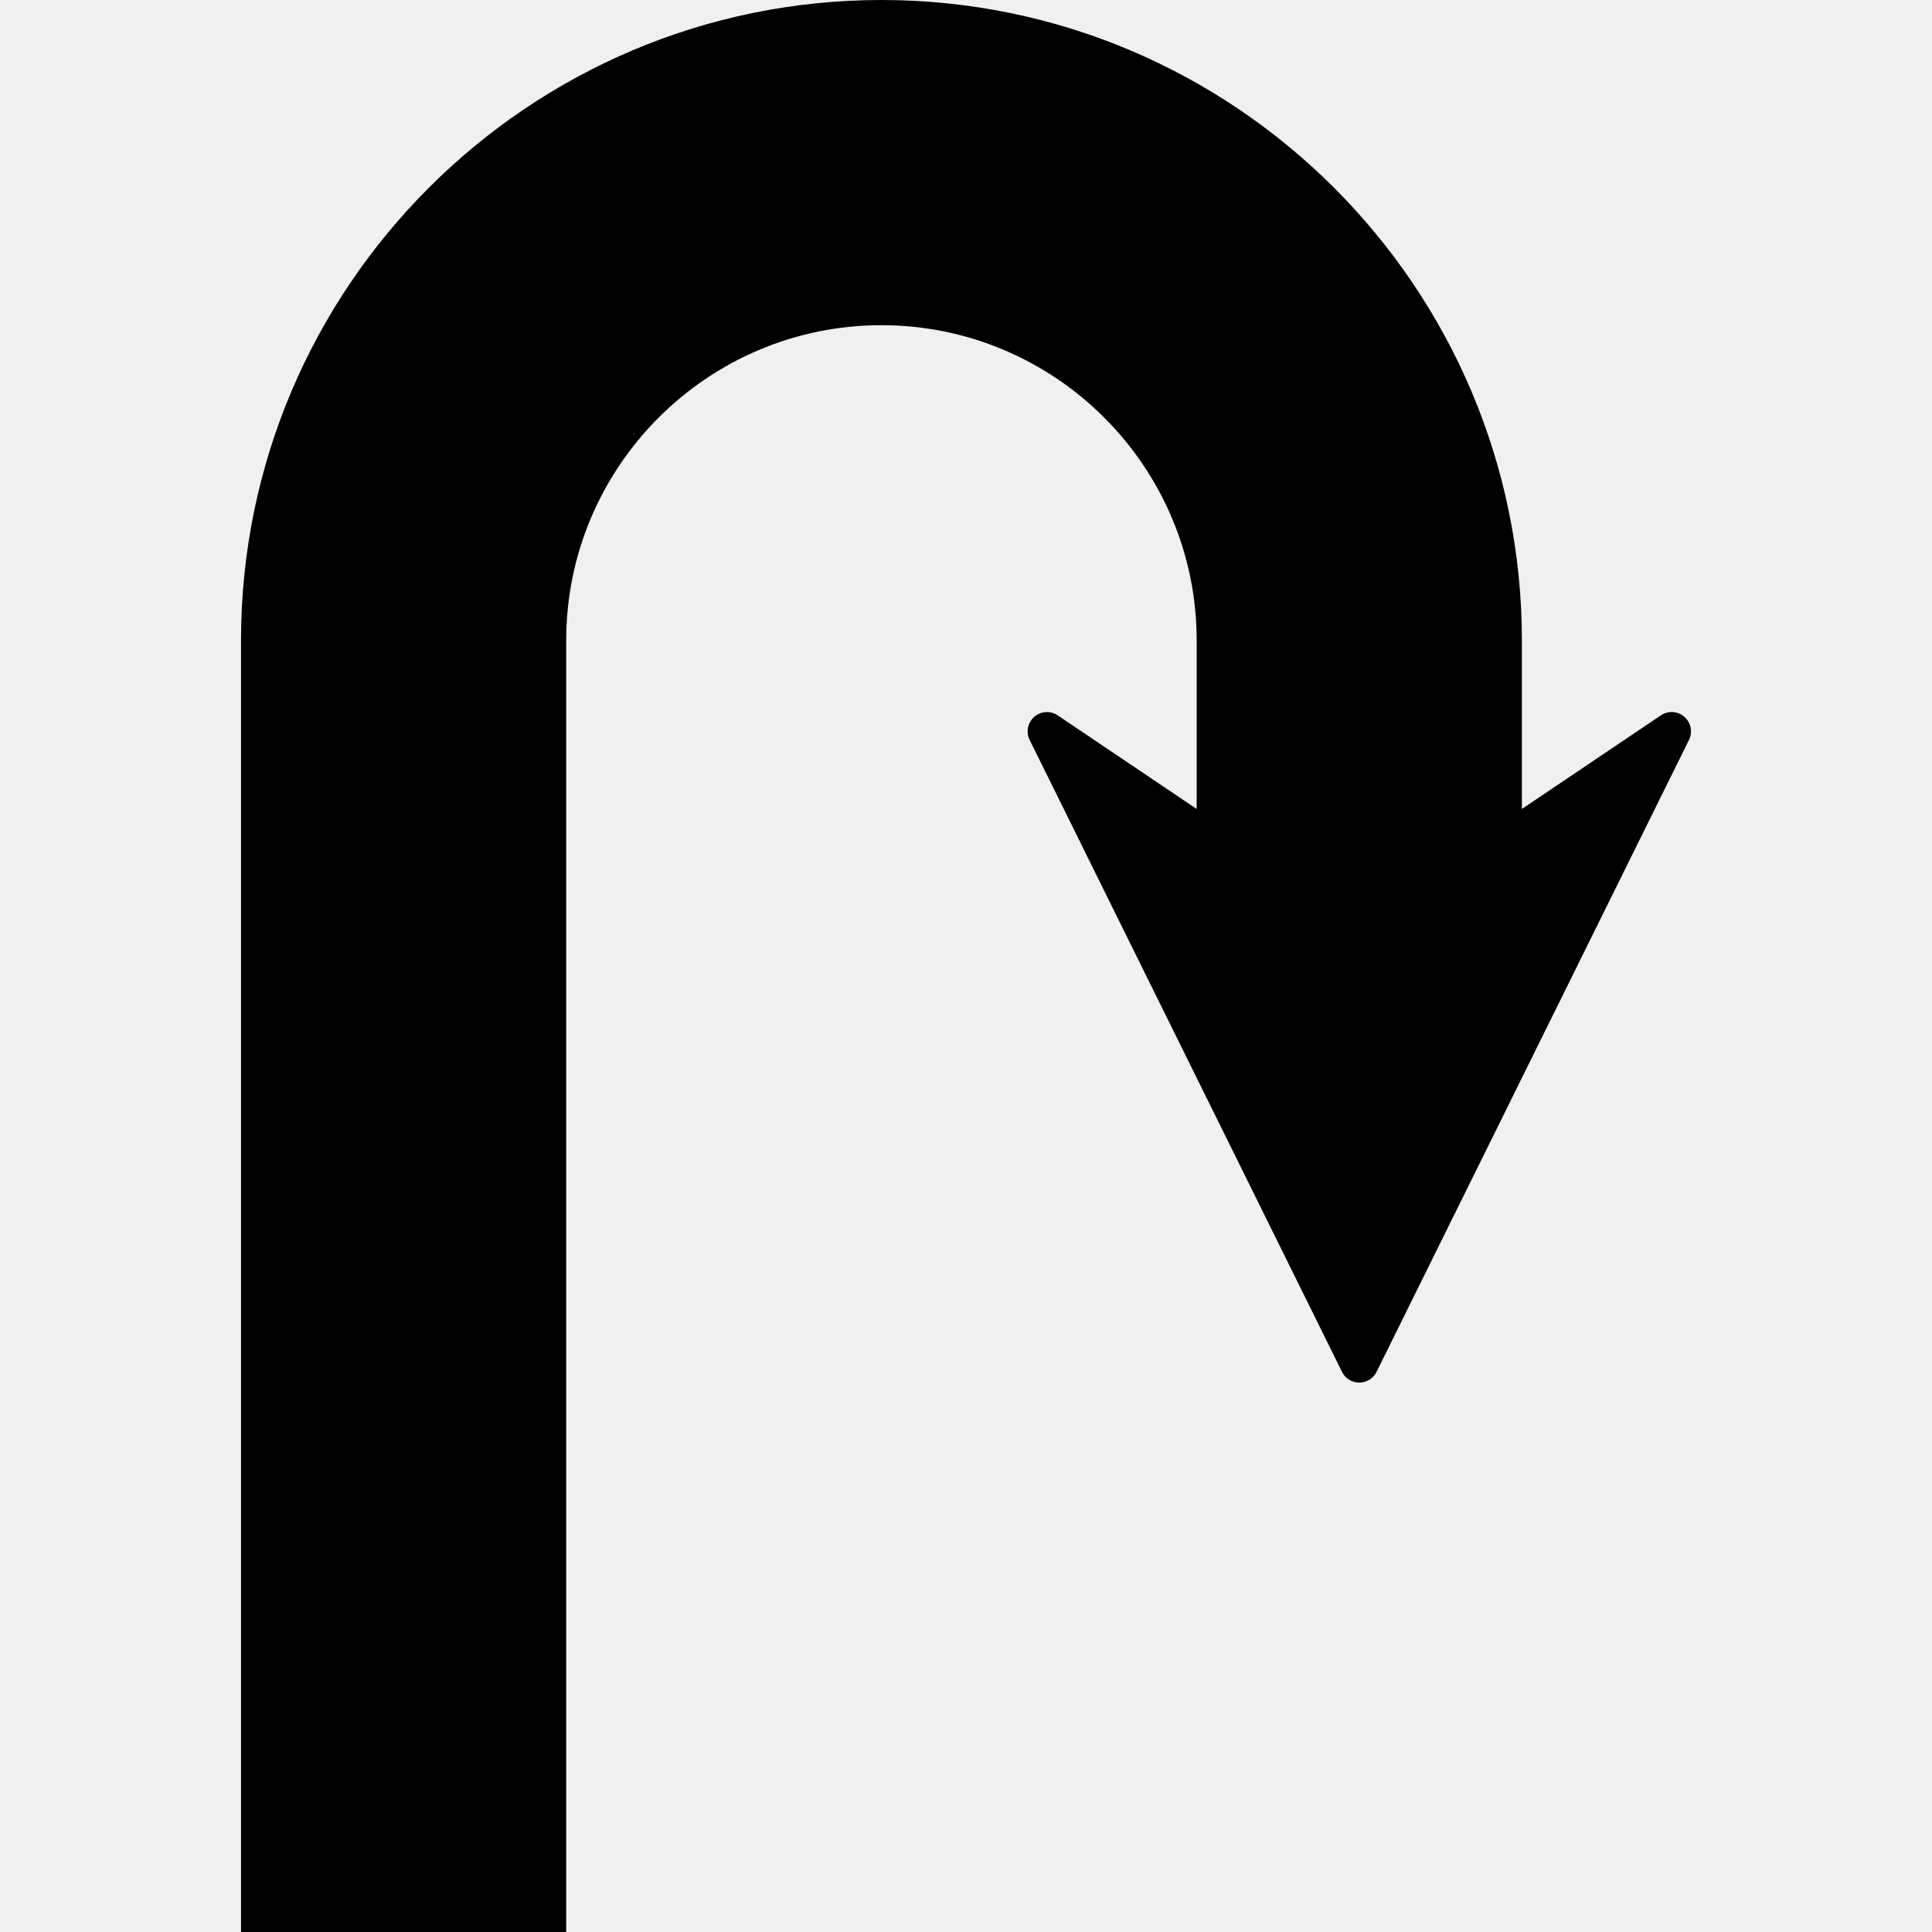
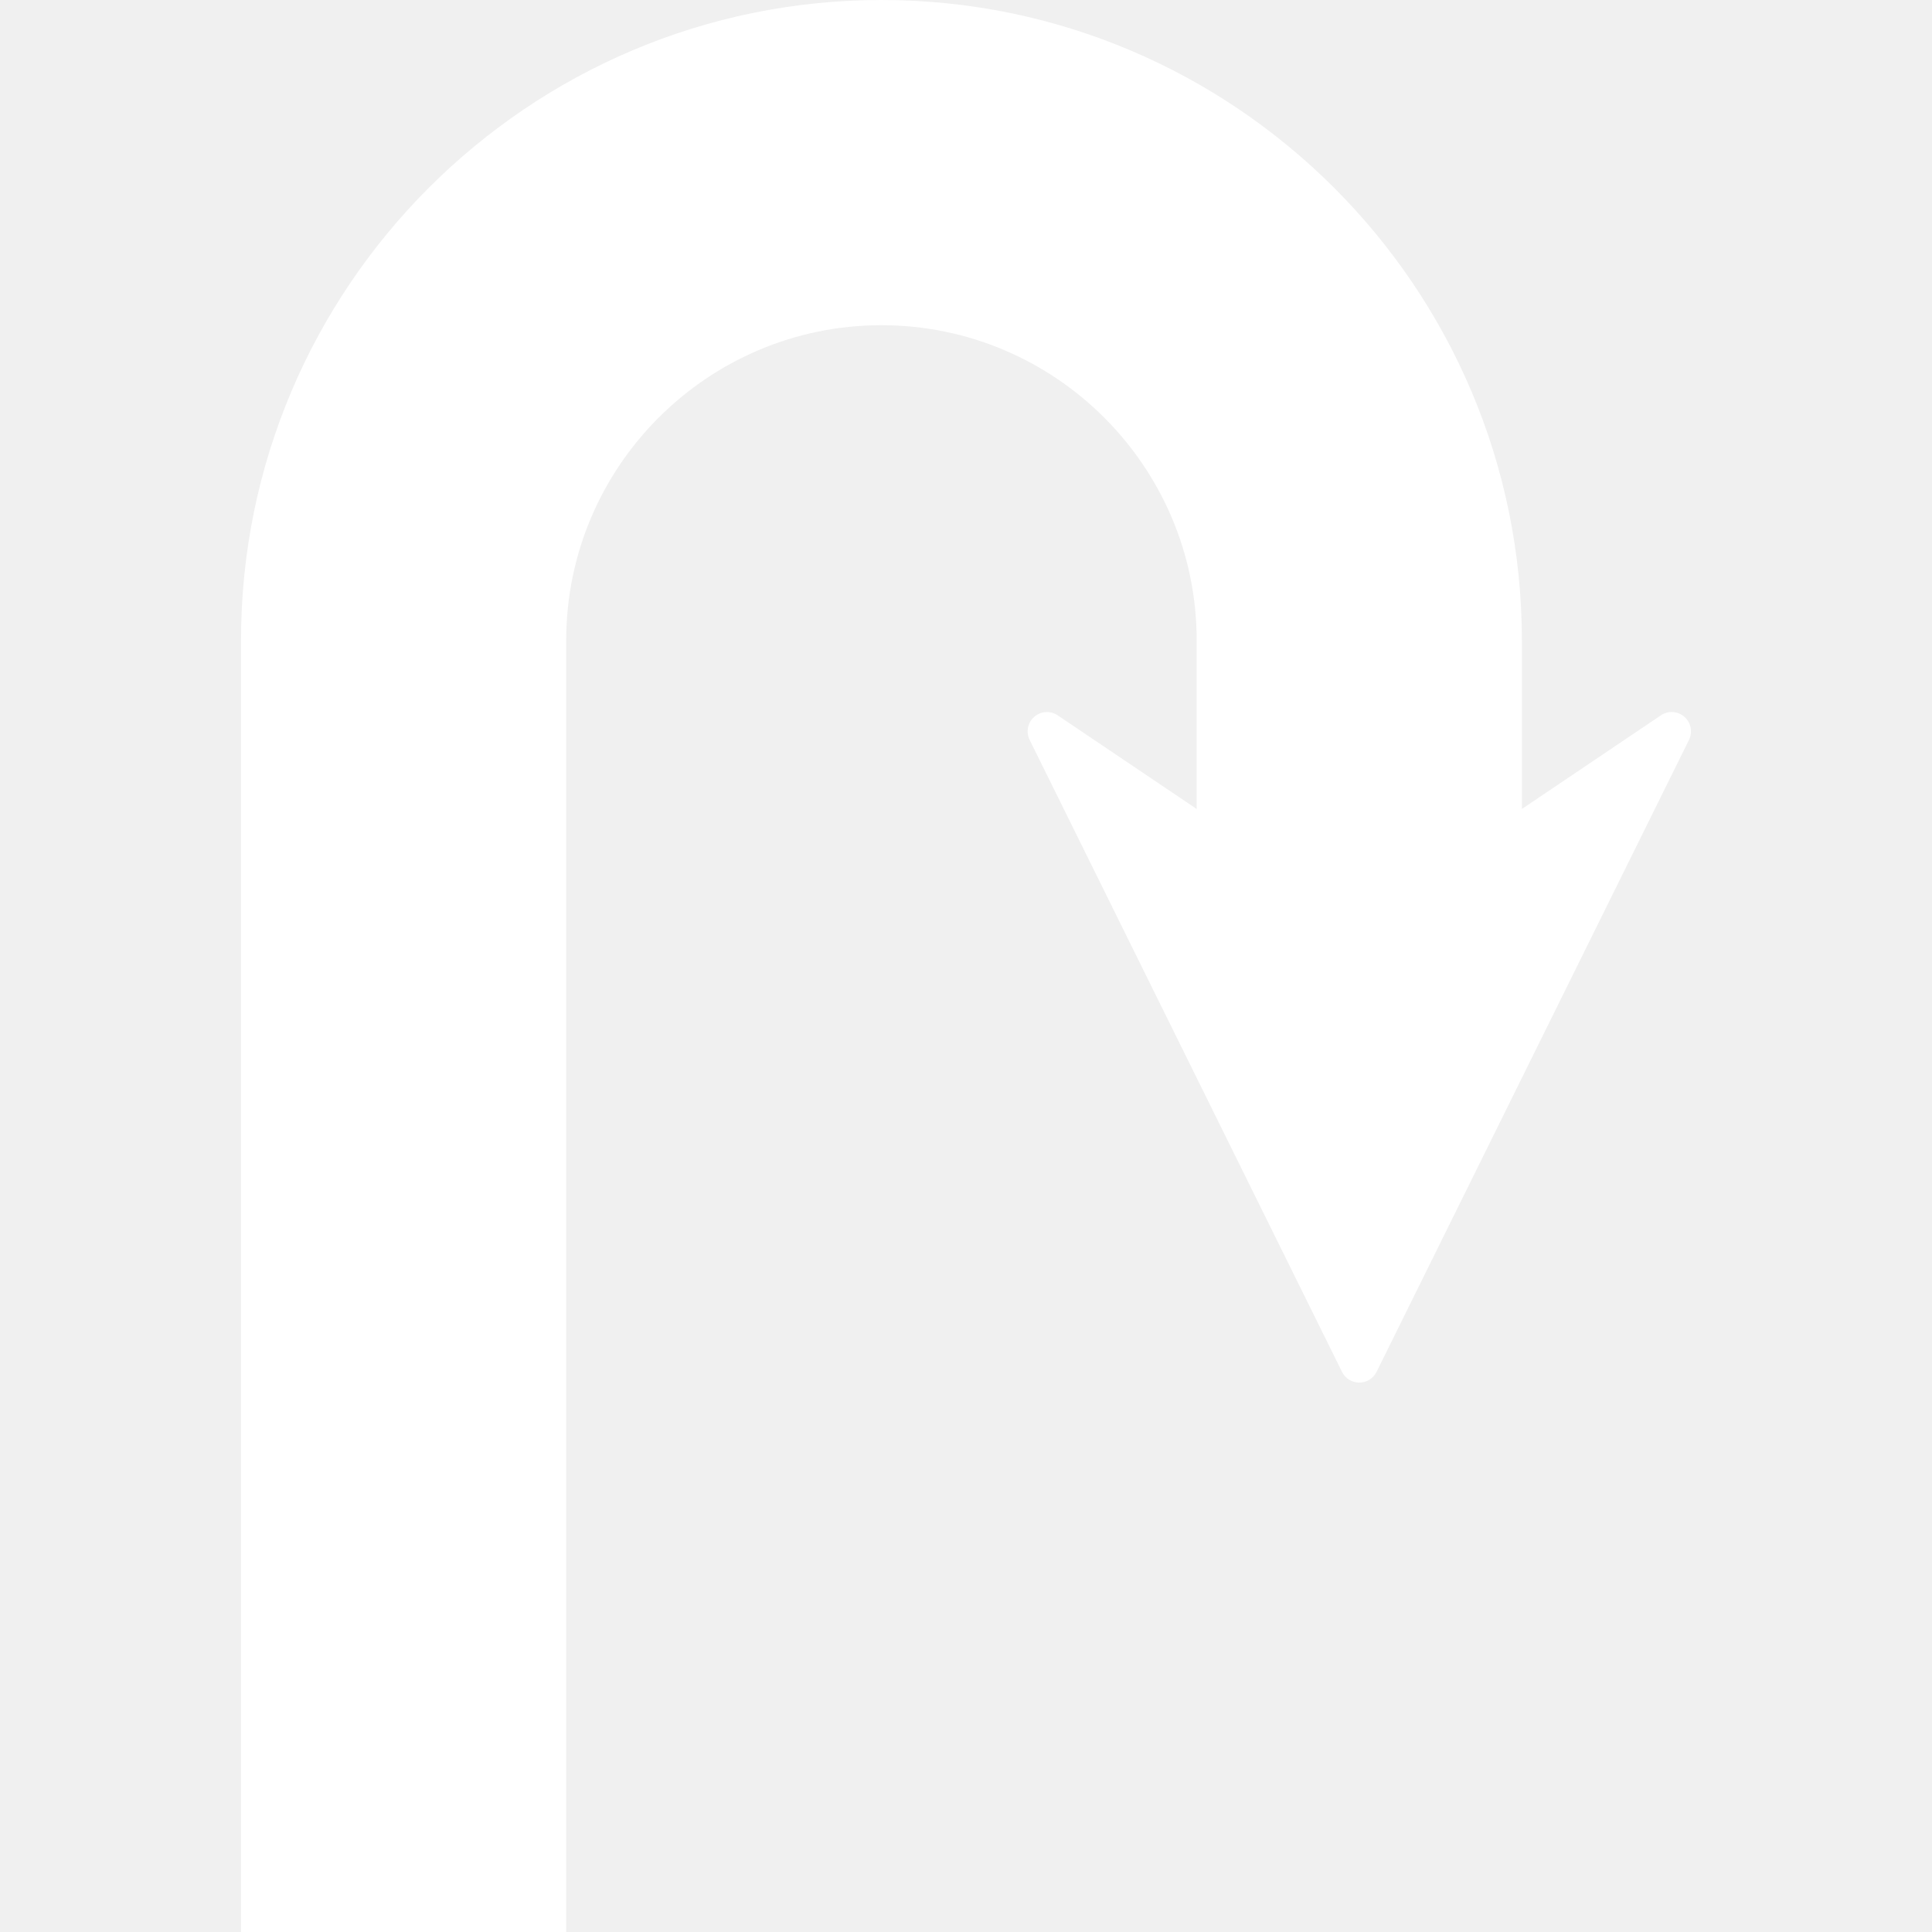
<svg xmlns="http://www.w3.org/2000/svg" version="1.1" id="Capa_1" x="0px" y="0px" viewBox="0 0 495.002 495.002" style="enable-background:new 0 0 495.002 495.002;" xml:space="preserve">
-   <path id="XMLID_12_" d="M431.552,183.655c-1.676-1.479-4.148-1.634-6.005-0.382l-35.622,23.995v-43.182  C389.925,73.605,316.319,0,225.838,0C135.357,0,61.751,73.605,61.751,164.087v330.915h83.319V164.087  c0-44.532,36.226-80.767,80.768-80.767c44.54,0,80.765,36.234,80.765,80.767v43.182l-35.605-23.986  c-1.855-1.254-4.328-1.098-6.006,0.373c-1.693,1.474-2.18,3.906-1.188,5.916l80.033,161.914c0.83,1.685,2.539,2.751,4.427,2.751  c1.889,0,3.597-1.066,4.427-2.751l80.049-161.914C433.734,187.561,433.245,185.129,431.552,183.655z" />
+   <path style="fill:white" id="XMLID_12_" d="M431.552,183.655c-1.676-1.479-4.148-1.634-6.005-0.382l-35.622,23.995v-43.182  C389.925,73.605,316.319,0,225.838,0C135.357,0,61.751,73.605,61.751,164.087v330.915h83.319V164.087  c0-44.532,36.226-80.767,80.768-80.767c44.54,0,80.765,36.234,80.765,80.767v43.182l-35.605-23.986  c-1.855-1.254-4.328-1.098-6.006,0.373c-1.693,1.474-2.18,3.906-1.188,5.916l80.033,161.914c0.83,1.685,2.539,2.751,4.427,2.751  c1.889,0,3.597-1.066,4.427-2.751l80.049-161.914C433.734,187.561,433.245,185.129,431.552,183.655z" />
  <g>
</g>
  <g>
</g>
  <g>
</g>
  <g>
</g>
  <g>
</g>
  <g>
</g>
  <g>
</g>
  <g>
</g>
  <g>
</g>
  <g>
</g>
  <g>
</g>
  <g>
</g>
  <g>
</g>
  <g>
</g>
  <g>
</g>
</svg>
